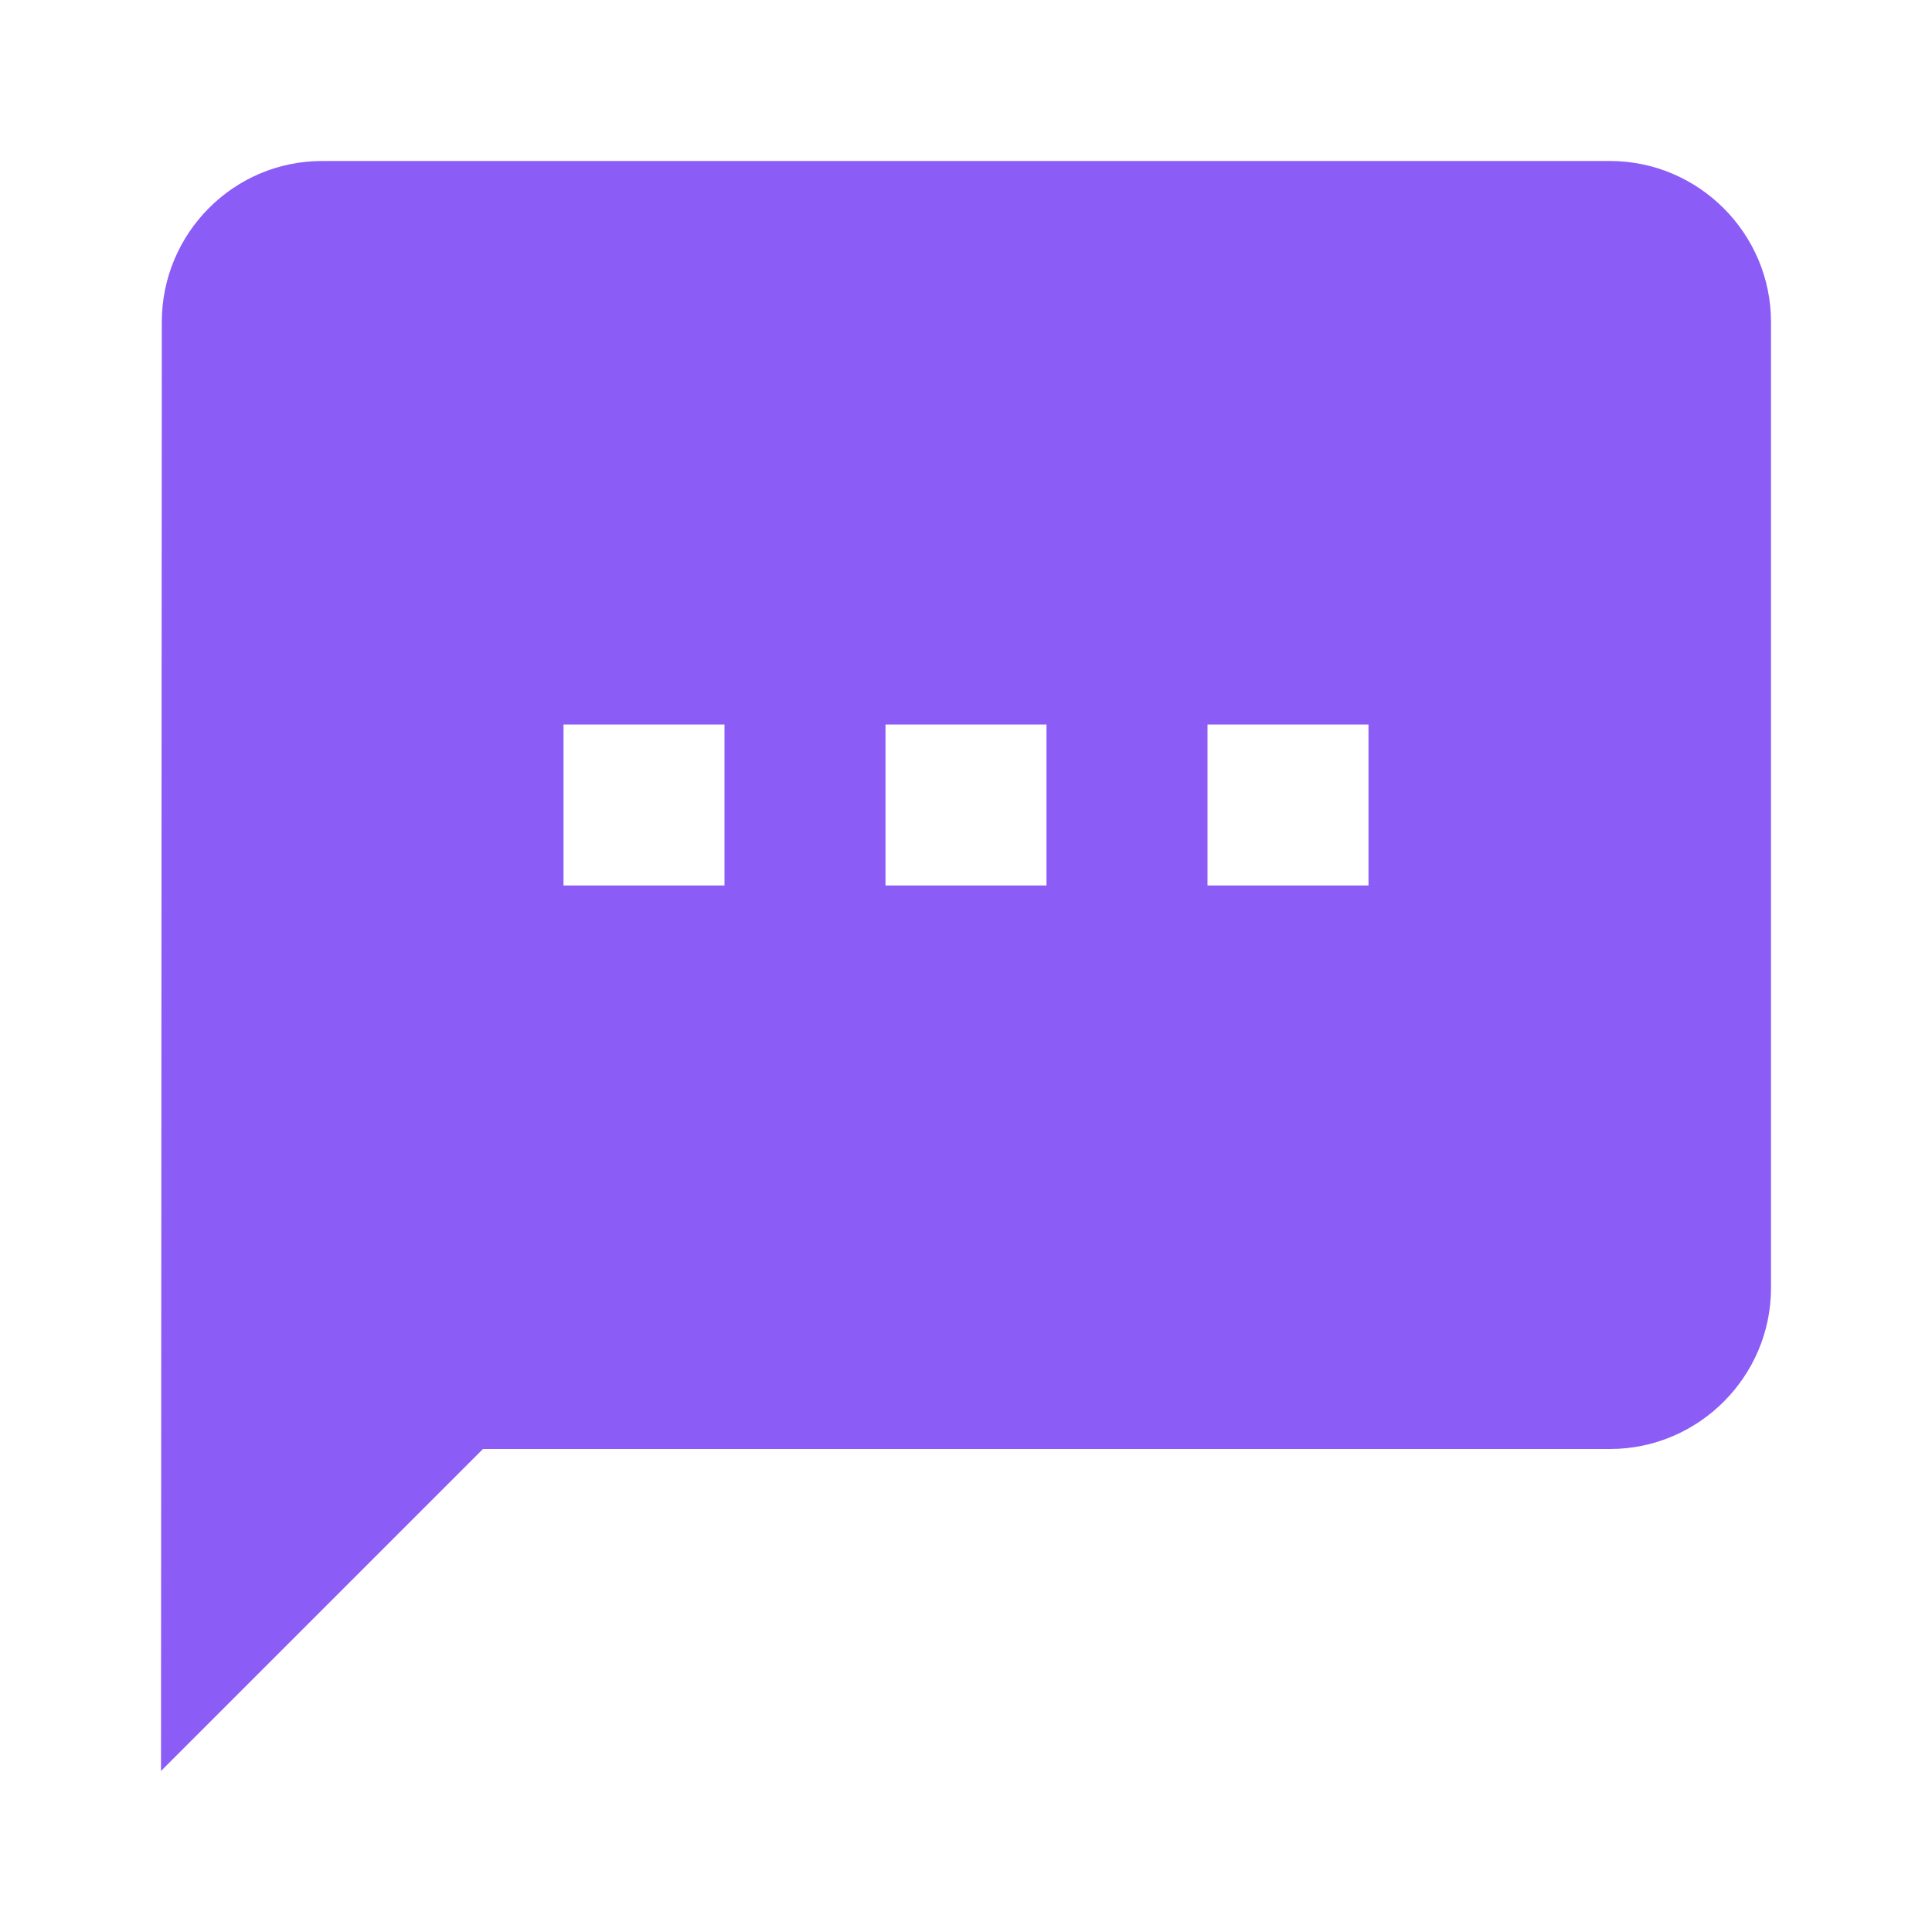
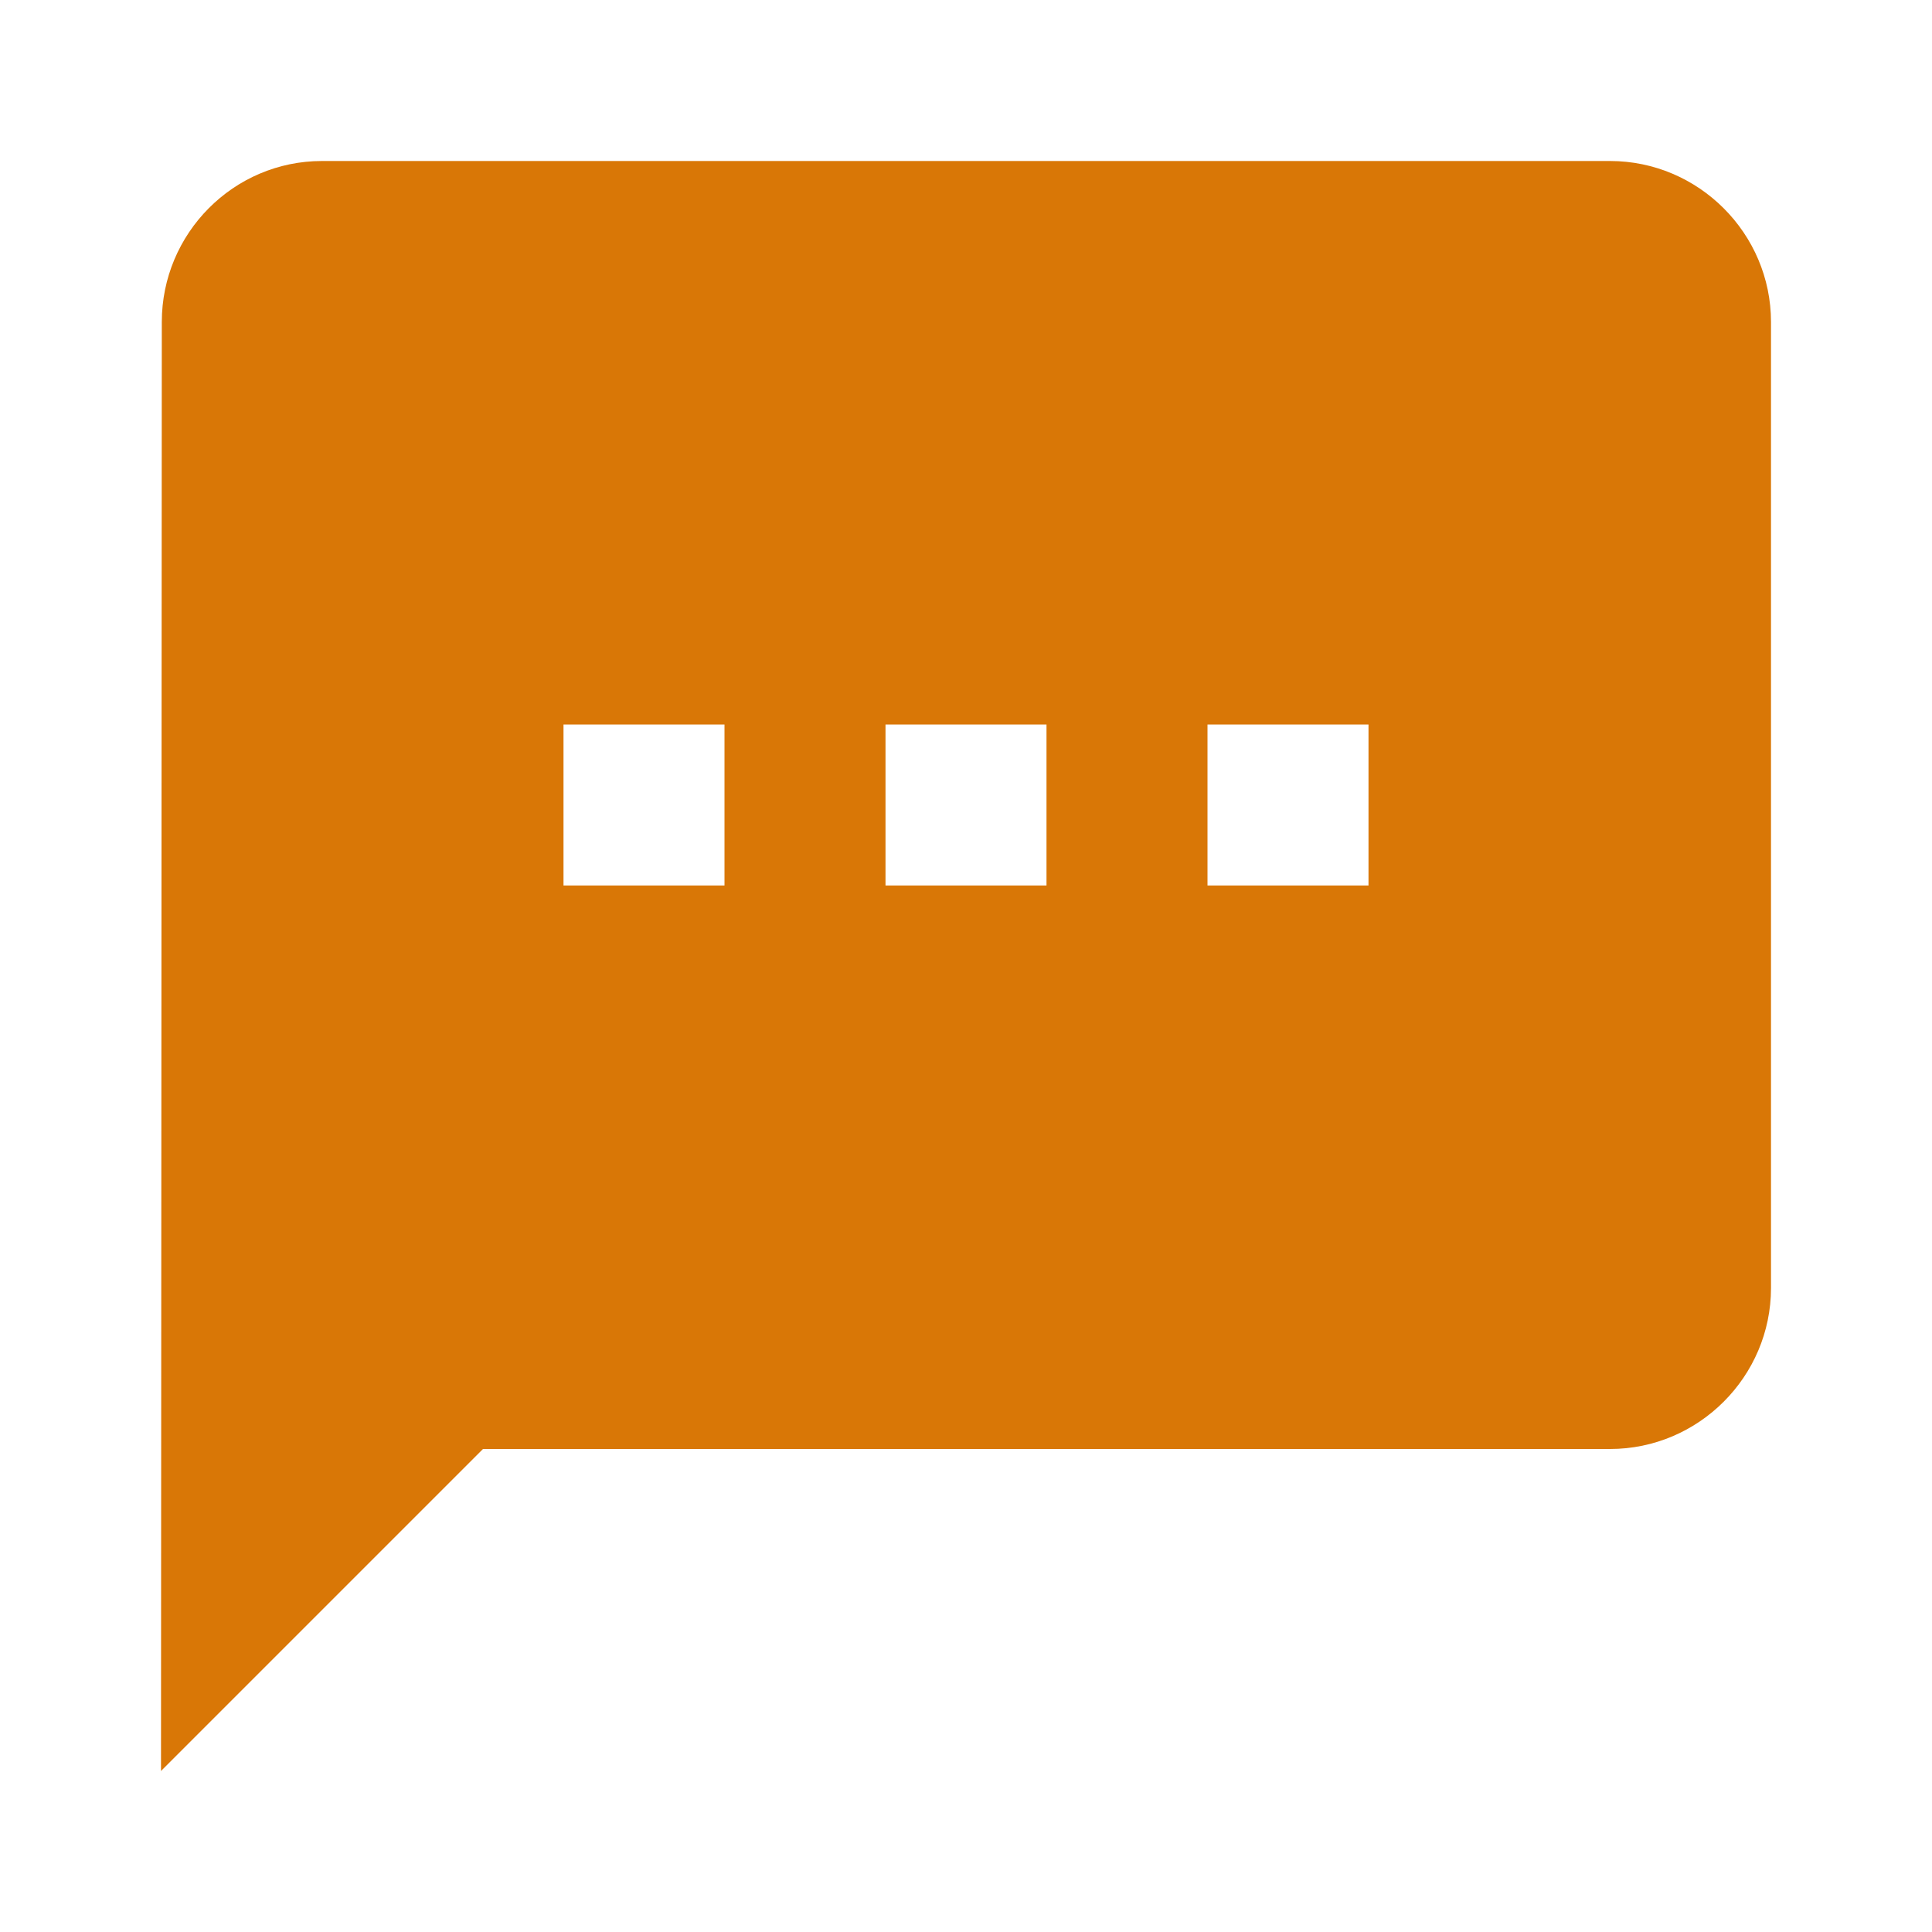
- <svg xmlns="http://www.w3.org/2000/svg" viewBox="0 0 24 24" fill="#8B5CF6">
+ <svg xmlns="http://www.w3.org/2000/svg" viewBox="0 0 24 24" fill="#D97706">
  <path d="M20 2H4c-1.1 0-1.99.9-1.99 2L2 22l4-4h14c1.1 0 2-.9 2-2V4c0-1.1-.9-2-2-2zM9 11H7V9h2v2zm4 0h-2V9h2v2zm4 0h-2V9h2v2z" />
</svg>
